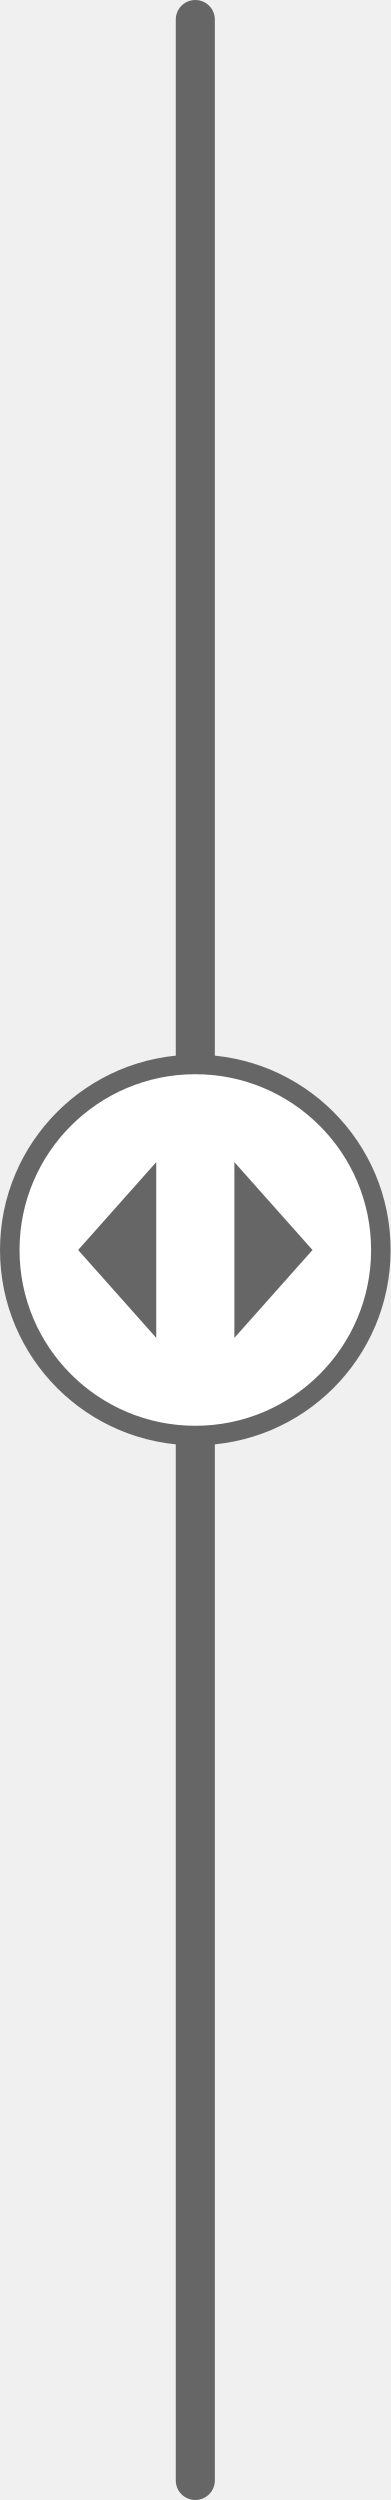
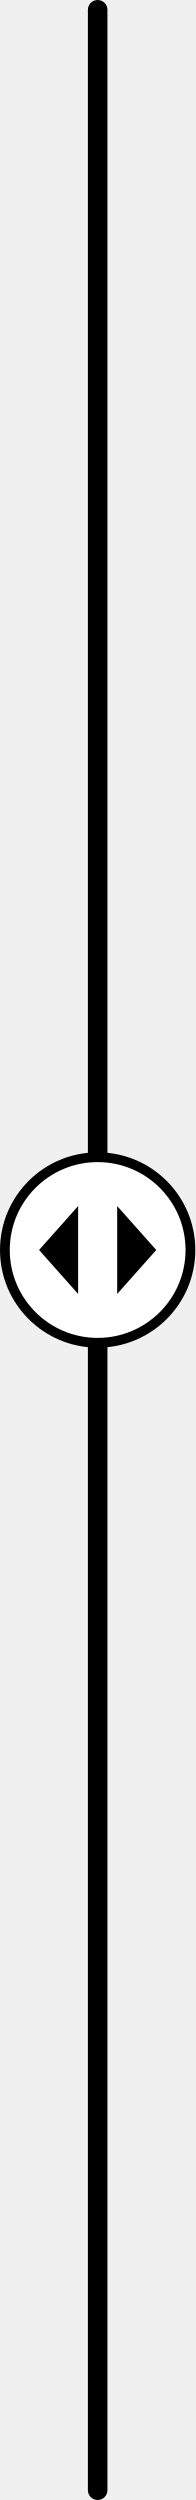
- <svg xmlns="http://www.w3.org/2000/svg" viewBox="0 0 40 256" fill="none">
-   <rect x="18" width="4" height="256" rx="2" fill="#666" />
-   <rect x="1" y="109" width="38" height="38" rx="19" fill="#fff" />
-   <rect x="1" y="109" width="38" height="38" rx="19" stroke="#666" stroke-width="2" />
-   <path d="m16 119-8 9 8 9v-18Zm16 9-8-9v18l8-9Z" fill="#666" />
+ <svg xmlns="http://www.w3.org/2000/svg" viewBox="0 0 40 512" fill="none">
+   <rect x="18" width="4" height="512" rx="2" fill="currentColor" />
+   <rect x="1" y="237" width="38" height="38" rx="19" stroke="currentColor" stroke-width="2" fill="#ffffff" />
+   <path d="M16 247L8 256L16 265V247Z" fill="currentColor" />
+   <path d="M32 256L24 247V265L32 256Z" fill="currentColor" />
</svg>
